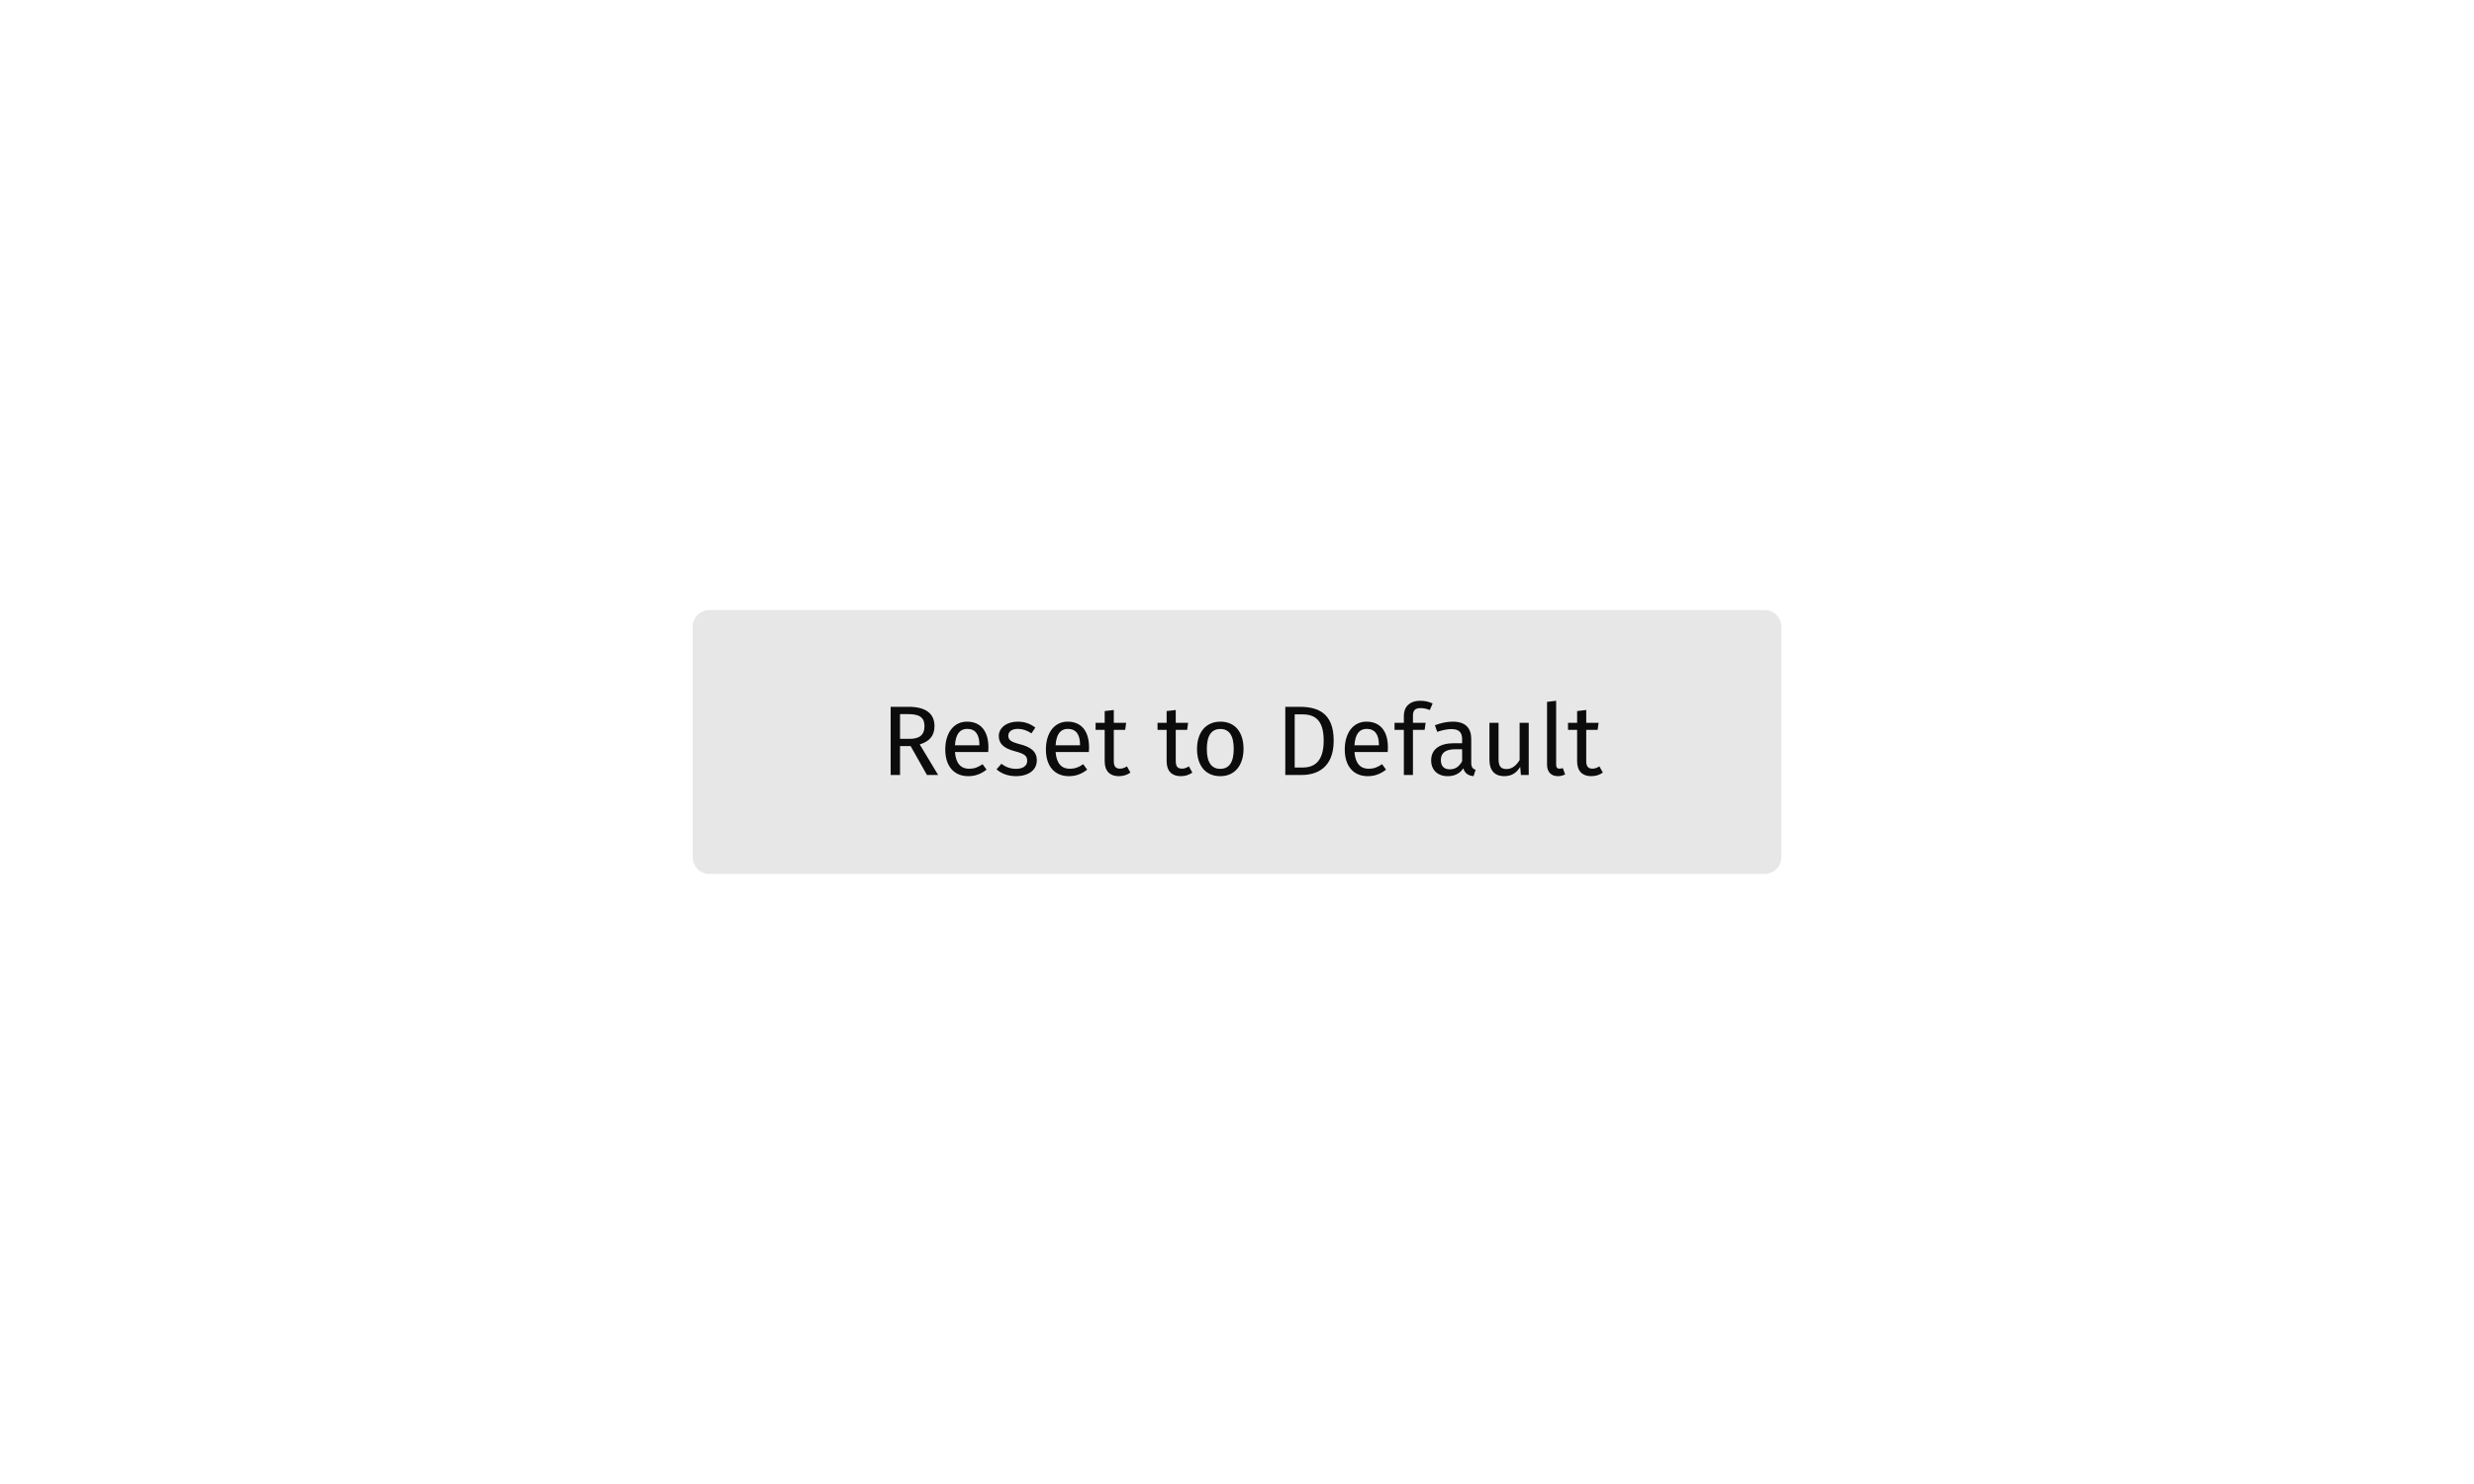
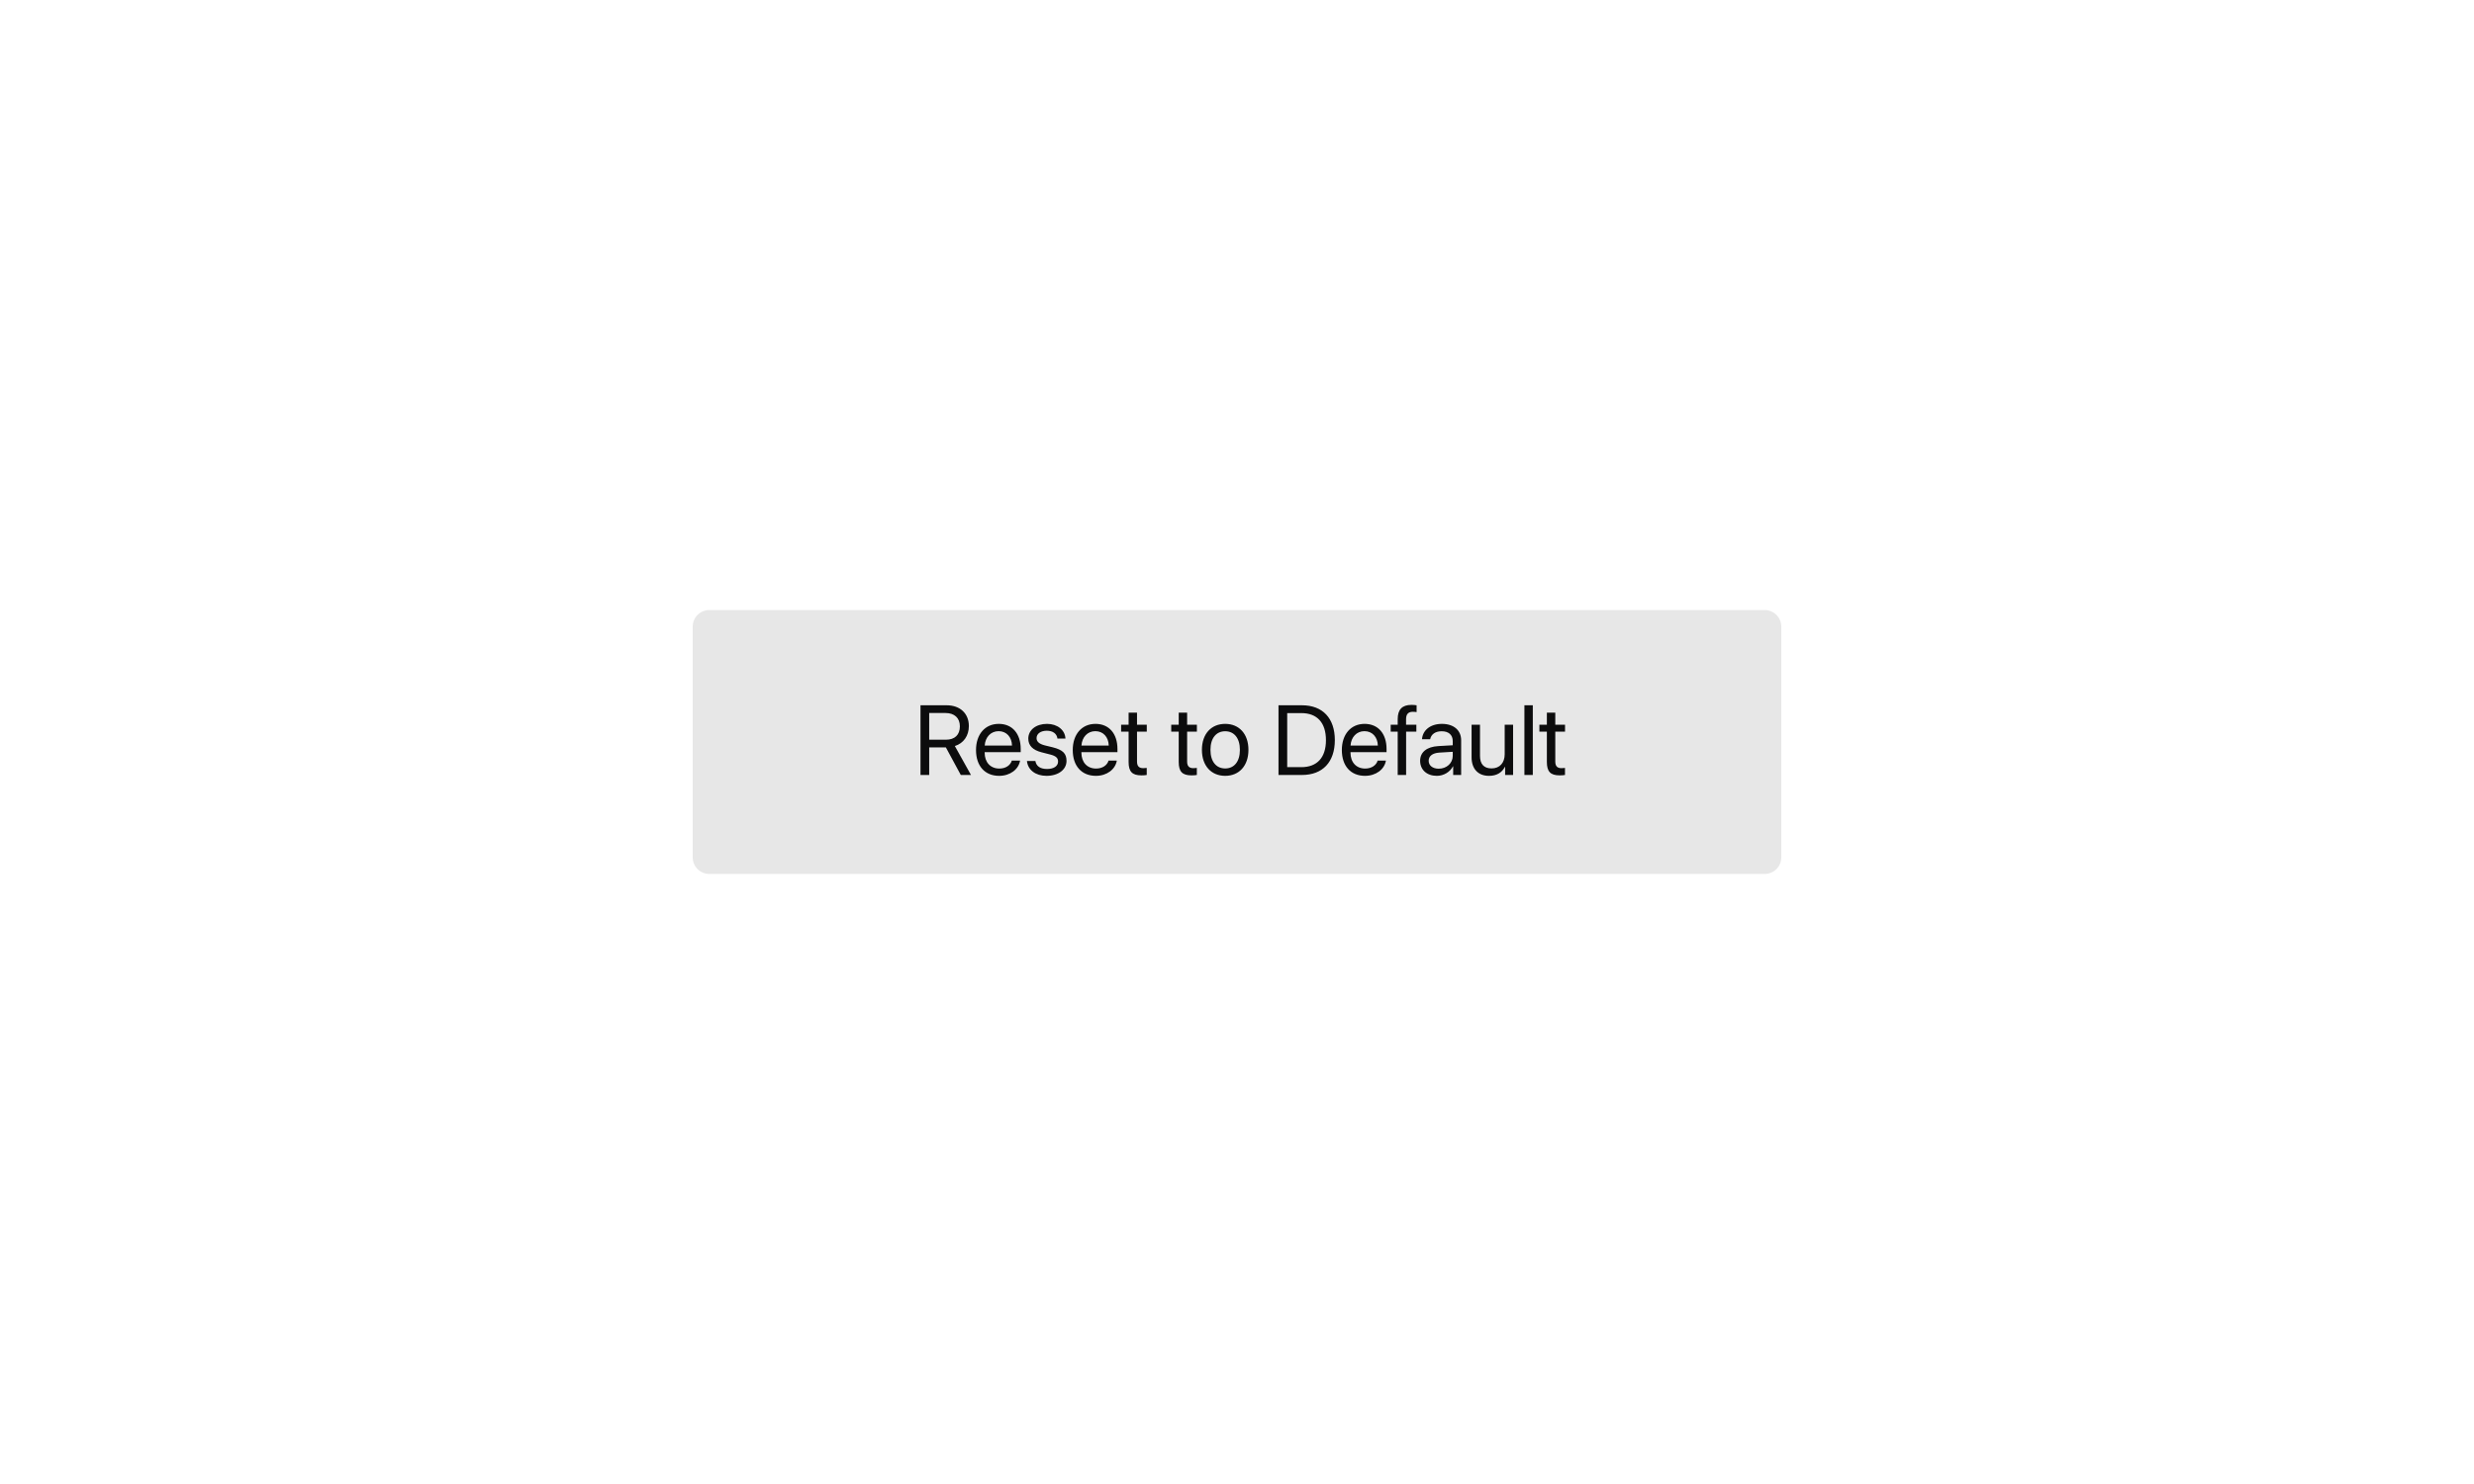
<svg xmlns="http://www.w3.org/2000/svg" width="300" height="180" style="background:#f9f9fa" viewBox="0 0 300 180">
  <g fill="#0C0C0D" fill-rule="evenodd">
    <rect width="132" height="32" x="84" y="74" fill-opacity=".1" rx="2" />
-     <path d="M112.404,94 L110.424,90.496 L109.14,90.496 L109.14,94 L108,94 L108,85.732 L110.172,85.732 C112.236,85.732 113.316,86.524 113.316,88.072 C113.316,89.236 112.716,89.932 111.528,90.292 L113.76,94 L112.404,94 Z M109.14,89.62 L110.292,89.62 C111.444,89.62 112.104,89.188 112.104,88.072 C112.104,87.04 111.516,86.62 110.16,86.62 L109.14,86.62 L109.14,89.62 Z M119.856,90.652 C119.856,90.868 119.844,91.072 119.832,91.216 L115.8,91.216 C115.908,92.68 116.592,93.244 117.504,93.244 C118.128,93.244 118.596,93.076 119.148,92.692 L119.628,93.352 C119.004,93.844 118.296,94.144 117.42,94.144 C115.656,94.144 114.624,92.908 114.624,90.904 C114.624,88.936 115.62,87.532 117.252,87.532 C118.956,87.532 119.856,88.72 119.856,90.652 Z M118.764,90.4 L118.764,90.328 C118.764,89.092 118.272,88.408 117.276,88.408 C116.436,88.408 115.884,88.996 115.8,90.4 L118.764,90.4 Z M123.396,87.532 C122.088,87.532 121.116,88.264 121.116,89.272 C121.116,90.16 121.656,90.748 123.024,91.108 C124.248,91.432 124.56,91.672 124.56,92.296 C124.56,92.896 124.032,93.256 123.204,93.256 C122.52,93.256 121.932,93.028 121.428,92.644 L120.84,93.316 C121.392,93.796 122.16,94.144 123.228,94.144 C124.512,94.144 125.724,93.544 125.724,92.224 C125.724,91.12 124.956,90.592 123.624,90.256 C122.604,89.992 122.268,89.752 122.268,89.236 C122.268,88.732 122.712,88.408 123.432,88.408 C124.02,88.408 124.512,88.588 125.076,88.948 L125.544,88.252 C124.944,87.796 124.284,87.532 123.396,87.532 Z M132.06,90.652 C132.06,90.868 132.048,91.072 132.036,91.216 L128.004,91.216 C128.112,92.68 128.796,93.244 129.708,93.244 C130.332,93.244 130.8,93.076 131.352,92.692 L131.832,93.352 C131.208,93.844 130.5,94.144 129.624,94.144 C127.86,94.144 126.828,92.908 126.828,90.904 C126.828,88.936 127.824,87.532 129.456,87.532 C131.16,87.532 132.06,88.72 132.06,90.652 Z M130.968,90.4 L130.968,90.328 C130.968,89.092 130.476,88.408 129.48,88.408 C128.64,88.408 128.088,88.996 128.004,90.4 L130.968,90.4 Z M136.656,92.956 C136.344,93.148 136.092,93.232 135.816,93.232 C135.264,93.232 135.06,92.932 135.06,92.296 L135.06,88.528 L136.44,88.528 L136.56,87.676 L135.06,87.676 L135.06,86.116 L133.956,86.248 L133.956,87.676 L132.852,87.676 L132.852,88.528 L133.956,88.528 L133.956,92.344 C133.956,93.52 134.592,94.144 135.66,94.144 C136.2,94.144 136.656,94 137.076,93.712 L136.656,92.956 Z M144.168,92.956 C143.856,93.148 143.604,93.232 143.328,93.232 C142.776,93.232 142.572,92.932 142.572,92.296 L142.572,88.528 L143.952,88.528 L144.072,87.676 L142.572,87.676 L142.572,86.116 L141.468,86.248 L141.468,87.676 L140.364,87.676 L140.364,88.528 L141.468,88.528 L141.468,92.344 C141.468,93.52 142.104,94.144 143.172,94.144 C143.712,94.144 144.168,94 144.588,93.712 L144.168,92.956 Z M147.984,87.532 C149.784,87.532 150.792,88.828 150.792,90.832 C150.792,92.788 149.76,94.144 147.972,94.144 C146.172,94.144 145.152,92.848 145.152,90.844 C145.152,88.888 146.184,87.532 147.984,87.532 Z M147.984,88.42 C146.928,88.42 146.34,89.188 146.34,90.844 C146.34,92.488 146.916,93.256 147.972,93.256 C149.028,93.256 149.604,92.488 149.604,90.832 C149.604,89.188 149.028,88.42 147.984,88.42 Z M157.584,85.732 C159.696,85.732 161.724,86.392 161.724,89.824 C161.724,93.196 159.624,94 157.836,94 L155.856,94 L155.856,85.732 L157.584,85.732 Z M157.836,86.644 L156.996,86.644 L156.996,93.1 L157.92,93.1 C159.216,93.1 160.512,92.548 160.512,89.824 C160.512,87.028 159.156,86.644 157.836,86.644 Z M168.3,90.652 C168.3,90.868 168.288,91.072 168.276,91.216 L164.244,91.216 C164.352,92.68 165.036,93.244 165.948,93.244 C166.572,93.244 167.04,93.076 167.592,92.692 L168.072,93.352 C167.448,93.844 166.74,94.144 165.864,94.144 C164.1,94.144 163.068,92.908 163.068,90.904 C163.068,88.936 164.064,87.532 165.696,87.532 C167.4,87.532 168.3,88.72 168.3,90.652 Z M167.208,90.4 L167.208,90.328 C167.208,89.092 166.716,88.408 165.72,88.408 C164.88,88.408 164.328,88.996 164.244,90.4 L167.208,90.4 Z M172.272,85.888 C171.576,85.888 171.336,86.188 171.336,86.8 L171.336,87.676 L172.872,87.676 L172.752,88.528 L171.336,88.528 L171.336,94 L170.232,94 L170.232,88.528 L169.104,88.528 L169.104,87.676 L170.232,87.676 L170.232,86.812 C170.232,85.756 170.928,85 172.212,85 C172.812,85 173.22,85.108 173.724,85.324 L173.376,86.128 C172.968,85.948 172.596,85.888 172.272,85.888 Z M178.404,92.524 C178.404,93.076 178.608,93.256 178.932,93.376 L178.68,94.144 C178.044,94.072 177.636,93.82 177.444,93.196 C177,93.856 176.328,94.144 175.56,94.144 C174.3,94.144 173.544,93.364 173.544,92.236 C173.544,90.88 174.564,90.148 176.328,90.148 L177.3,90.148 L177.3,89.68 C177.3,88.768 176.856,88.432 175.98,88.432 C175.512,88.432 174.924,88.552 174.276,88.768 L174,87.964 C174.78,87.676 175.476,87.532 176.184,87.532 C177.708,87.532 178.404,88.312 178.404,89.632 L178.404,92.524 Z M175.812,93.316 C176.46,93.316 176.94,92.992 177.3,92.332 L177.3,90.88 L176.472,90.88 C175.308,90.88 174.72,91.312 174.72,92.176 C174.72,92.92 175.092,93.316 175.812,93.316 Z M185.376,87.676 L184.272,87.676 L184.272,92.188 C183.888,92.824 183.372,93.28 182.688,93.28 C182.004,93.28 181.716,92.956 181.716,92.092 L181.716,87.676 L180.612,87.676 L180.612,92.212 C180.612,93.448 181.272,94.144 182.376,94.144 C183.276,94.144 183.864,93.784 184.344,93.016 L184.428,94 L185.376,94 L185.376,87.676 Z M188.916,94.144 C189.24,94.144 189.552,94.06 189.792,93.928 L189.504,93.16 C189.384,93.208 189.252,93.232 189.096,93.232 C188.808,93.232 188.7,93.064 188.7,92.728 L188.7,85 L187.596,85.132 L187.596,92.752 C187.596,93.652 188.112,94.144 188.916,94.144 Z M193.944,92.956 C193.632,93.148 193.38,93.232 193.104,93.232 C192.552,93.232 192.348,92.932 192.348,92.296 L192.348,88.528 L193.728,88.528 L193.848,87.676 L192.348,87.676 L192.348,86.116 L191.244,86.248 L191.244,87.676 L190.14,87.676 L190.14,88.528 L191.244,88.528 L191.244,92.344 C191.244,93.52 191.88,94.144 192.948,94.144 C193.488,94.144 193.944,94 194.364,93.712 L193.944,92.956 Z" />
+     <path d="M112.675,86.482 L112.675,89.723 L114.696,89.723 C115.78,89.723 116.396,89.137 116.396,88.1 C116.396,87.086 115.739,86.482 114.649,86.482 L112.675,86.482 Z M112.675,90.654 L112.675,94 L111.62,94 L111.62,85.545 L114.79,85.545 C116.419,85.545 117.485,86.541 117.485,88.064 C117.485,89.242 116.847,90.156 115.786,90.49 L117.743,94 L116.507,94 L114.696,90.654 L112.675,90.654 Z M121.095,88.686 C120.14,88.686 119.472,89.418 119.407,90.432 L122.718,90.432 C122.694,89.412 122.056,88.686 121.095,88.686 Z M122.694,92.254 L123.696,92.254 C123.521,93.32 122.489,94.105 121.159,94.105 C119.413,94.105 118.353,92.893 118.353,90.977 C118.353,89.084 119.431,87.801 121.112,87.801 C122.759,87.801 123.772,88.996 123.772,90.842 L123.772,91.229 L119.401,91.229 L119.401,91.287 C119.401,92.453 120.087,93.221 121.183,93.221 C121.956,93.221 122.524,92.828 122.694,92.254 Z M124.692,89.588 C124.692,90.42 125.22,90.971 126.292,91.246 L127.364,91.521 C128.05,91.703 128.302,91.938 128.302,92.371 C128.302,92.922 127.792,93.273 126.966,93.273 C126.14,93.273 125.659,92.934 125.548,92.301 L124.528,92.301 C124.634,93.379 125.565,94.105 126.901,94.105 C128.325,94.105 129.327,93.355 129.327,92.295 C129.327,91.398 128.882,90.953 127.651,90.643 L126.708,90.414 C126.017,90.238 125.694,89.957 125.694,89.535 C125.694,89.002 126.187,88.633 126.931,88.633 C127.681,88.633 128.155,88.996 128.226,89.582 L129.198,89.582 C129.151,88.551 128.226,87.801 126.966,87.801 C125.624,87.801 124.692,88.545 124.692,89.588 Z M132.825,88.686 C131.87,88.686 131.202,89.418 131.138,90.432 L134.448,90.432 C134.425,89.412 133.786,88.686 132.825,88.686 Z M134.425,92.254 L135.427,92.254 C135.251,93.32 134.22,94.105 132.89,94.105 C131.144,94.105 130.083,92.893 130.083,90.977 C130.083,89.084 131.161,87.801 132.843,87.801 C134.489,87.801 135.503,88.996 135.503,90.842 L135.503,91.229 L131.132,91.229 L131.132,91.287 C131.132,92.453 131.817,93.221 132.913,93.221 C133.687,93.221 134.255,92.828 134.425,92.254 Z M136.856,86.436 L136.856,87.906 L135.948,87.906 L135.948,88.744 L136.856,88.744 L136.856,92.418 C136.856,93.59 137.29,94.047 138.409,94.047 C138.649,94.047 138.931,94.029 139.054,94 L139.054,93.145 C138.983,93.156 138.749,93.174 138.632,93.174 C138.11,93.174 137.876,92.922 137.876,92.365 L137.876,88.744 L139.06,88.744 L139.06,87.906 L137.876,87.906 L137.876,86.436 L136.856,86.436 Z M142.933,86.436 L142.933,87.906 L142.024,87.906 L142.024,88.744 L142.933,88.744 L142.933,92.418 C142.933,93.59 143.366,94.047 144.485,94.047 C144.726,94.047 145.007,94.029 145.13,94 L145.13,93.145 C145.06,93.156 144.825,93.174 144.708,93.174 C144.187,93.174 143.952,92.922 143.952,92.365 L143.952,88.744 L145.136,88.744 L145.136,87.906 L143.952,87.906 L143.952,86.436 L142.933,86.436 Z M148.569,94.105 C146.882,94.105 145.745,92.893 145.745,90.953 C145.745,89.008 146.882,87.801 148.569,87.801 C150.251,87.801 151.388,89.008 151.388,90.953 C151.388,92.893 150.251,94.105 148.569,94.105 Z M148.569,93.209 C149.647,93.209 150.351,92.389 150.351,90.953 C150.351,89.518 149.647,88.697 148.569,88.697 C147.491,88.697 146.782,89.518 146.782,90.953 C146.782,92.389 147.491,93.209 148.569,93.209 Z M155.032,85.545 L157.874,85.545 C160.382,85.545 161.864,87.109 161.864,89.77 C161.864,92.436 160.388,94 157.874,94 L155.032,94 L155.032,85.545 Z M156.087,86.494 L156.087,93.051 L157.804,93.051 C159.72,93.051 160.786,91.879 160.786,89.781 C160.786,87.666 159.726,86.494 157.804,86.494 L156.087,86.494 Z M165.456,88.686 C164.501,88.686 163.833,89.418 163.769,90.432 L167.079,90.432 C167.056,89.412 166.417,88.686 165.456,88.686 Z M167.056,92.254 L168.058,92.254 C167.882,93.32 166.851,94.105 165.521,94.105 C163.774,94.105 162.714,92.893 162.714,90.977 C162.714,89.084 163.792,87.801 165.474,87.801 C167.12,87.801 168.134,88.996 168.134,90.842 L168.134,91.229 L163.763,91.229 L163.763,91.287 C163.763,92.453 164.448,93.221 165.544,93.221 C166.317,93.221 166.886,92.828 167.056,92.254 Z M169.487,94 L170.507,94 L170.507,88.744 L171.749,88.744 L171.749,87.906 L170.501,87.906 L170.501,87.232 C170.501,86.629 170.765,86.336 171.315,86.336 C171.485,86.336 171.655,86.354 171.778,86.371 L171.778,85.545 C171.632,85.521 171.386,85.498 171.157,85.498 C170.032,85.498 169.487,86.055 169.487,87.227 L169.487,87.906 L168.638,87.906 L168.638,88.744 L169.487,88.744 L169.487,94 Z M174.462,93.238 C175.423,93.238 176.161,92.564 176.161,91.686 L176.161,91.188 L174.532,91.287 C173.712,91.34 173.243,91.703 173.243,92.277 C173.243,92.857 173.729,93.238 174.462,93.238 Z M174.233,94.105 C173.021,94.105 172.206,93.373 172.206,92.277 C172.206,91.234 173.009,90.578 174.415,90.496 L176.161,90.396 L176.161,89.887 C176.161,89.143 175.669,88.697 174.825,88.697 C174.04,88.697 173.548,89.066 173.419,89.664 L172.435,89.664 C172.505,88.609 173.407,87.801 174.849,87.801 C176.278,87.801 177.181,88.574 177.181,89.787 L177.181,94 L176.214,94 L176.214,92.951 L176.19,92.951 C175.827,93.648 175.054,94.105 174.233,94.105 Z M183.479,87.906 L182.46,87.906 L182.46,91.486 C182.46,92.523 181.862,93.203 180.872,93.203 C179.929,93.203 179.466,92.67 179.466,91.68 L179.466,87.906 L178.446,87.906 L178.446,91.861 C178.446,93.244 179.226,94.105 180.556,94.105 C181.493,94.105 182.126,93.713 182.489,93.01 L182.513,93.01 L182.513,94 L183.479,94 L183.479,87.906 Z M184.851,94 L185.87,94 L185.87,85.545 L184.851,85.545 L184.851,94 Z M187.575,86.436 L187.575,87.906 L186.667,87.906 L186.667,88.744 L187.575,88.744 L187.575,92.418 C187.575,93.59 188.009,94.047 189.128,94.047 C189.368,94.047 189.649,94.029 189.772,94 L189.772,93.145 C189.702,93.156 189.468,93.174 189.351,93.174 C188.829,93.174 188.595,92.922 188.595,92.365 L188.595,88.744 L189.778,88.744 L189.778,87.906 L188.595,87.906 L188.595,86.436 L187.575,86.436 Z" />
  </g>
</svg>
